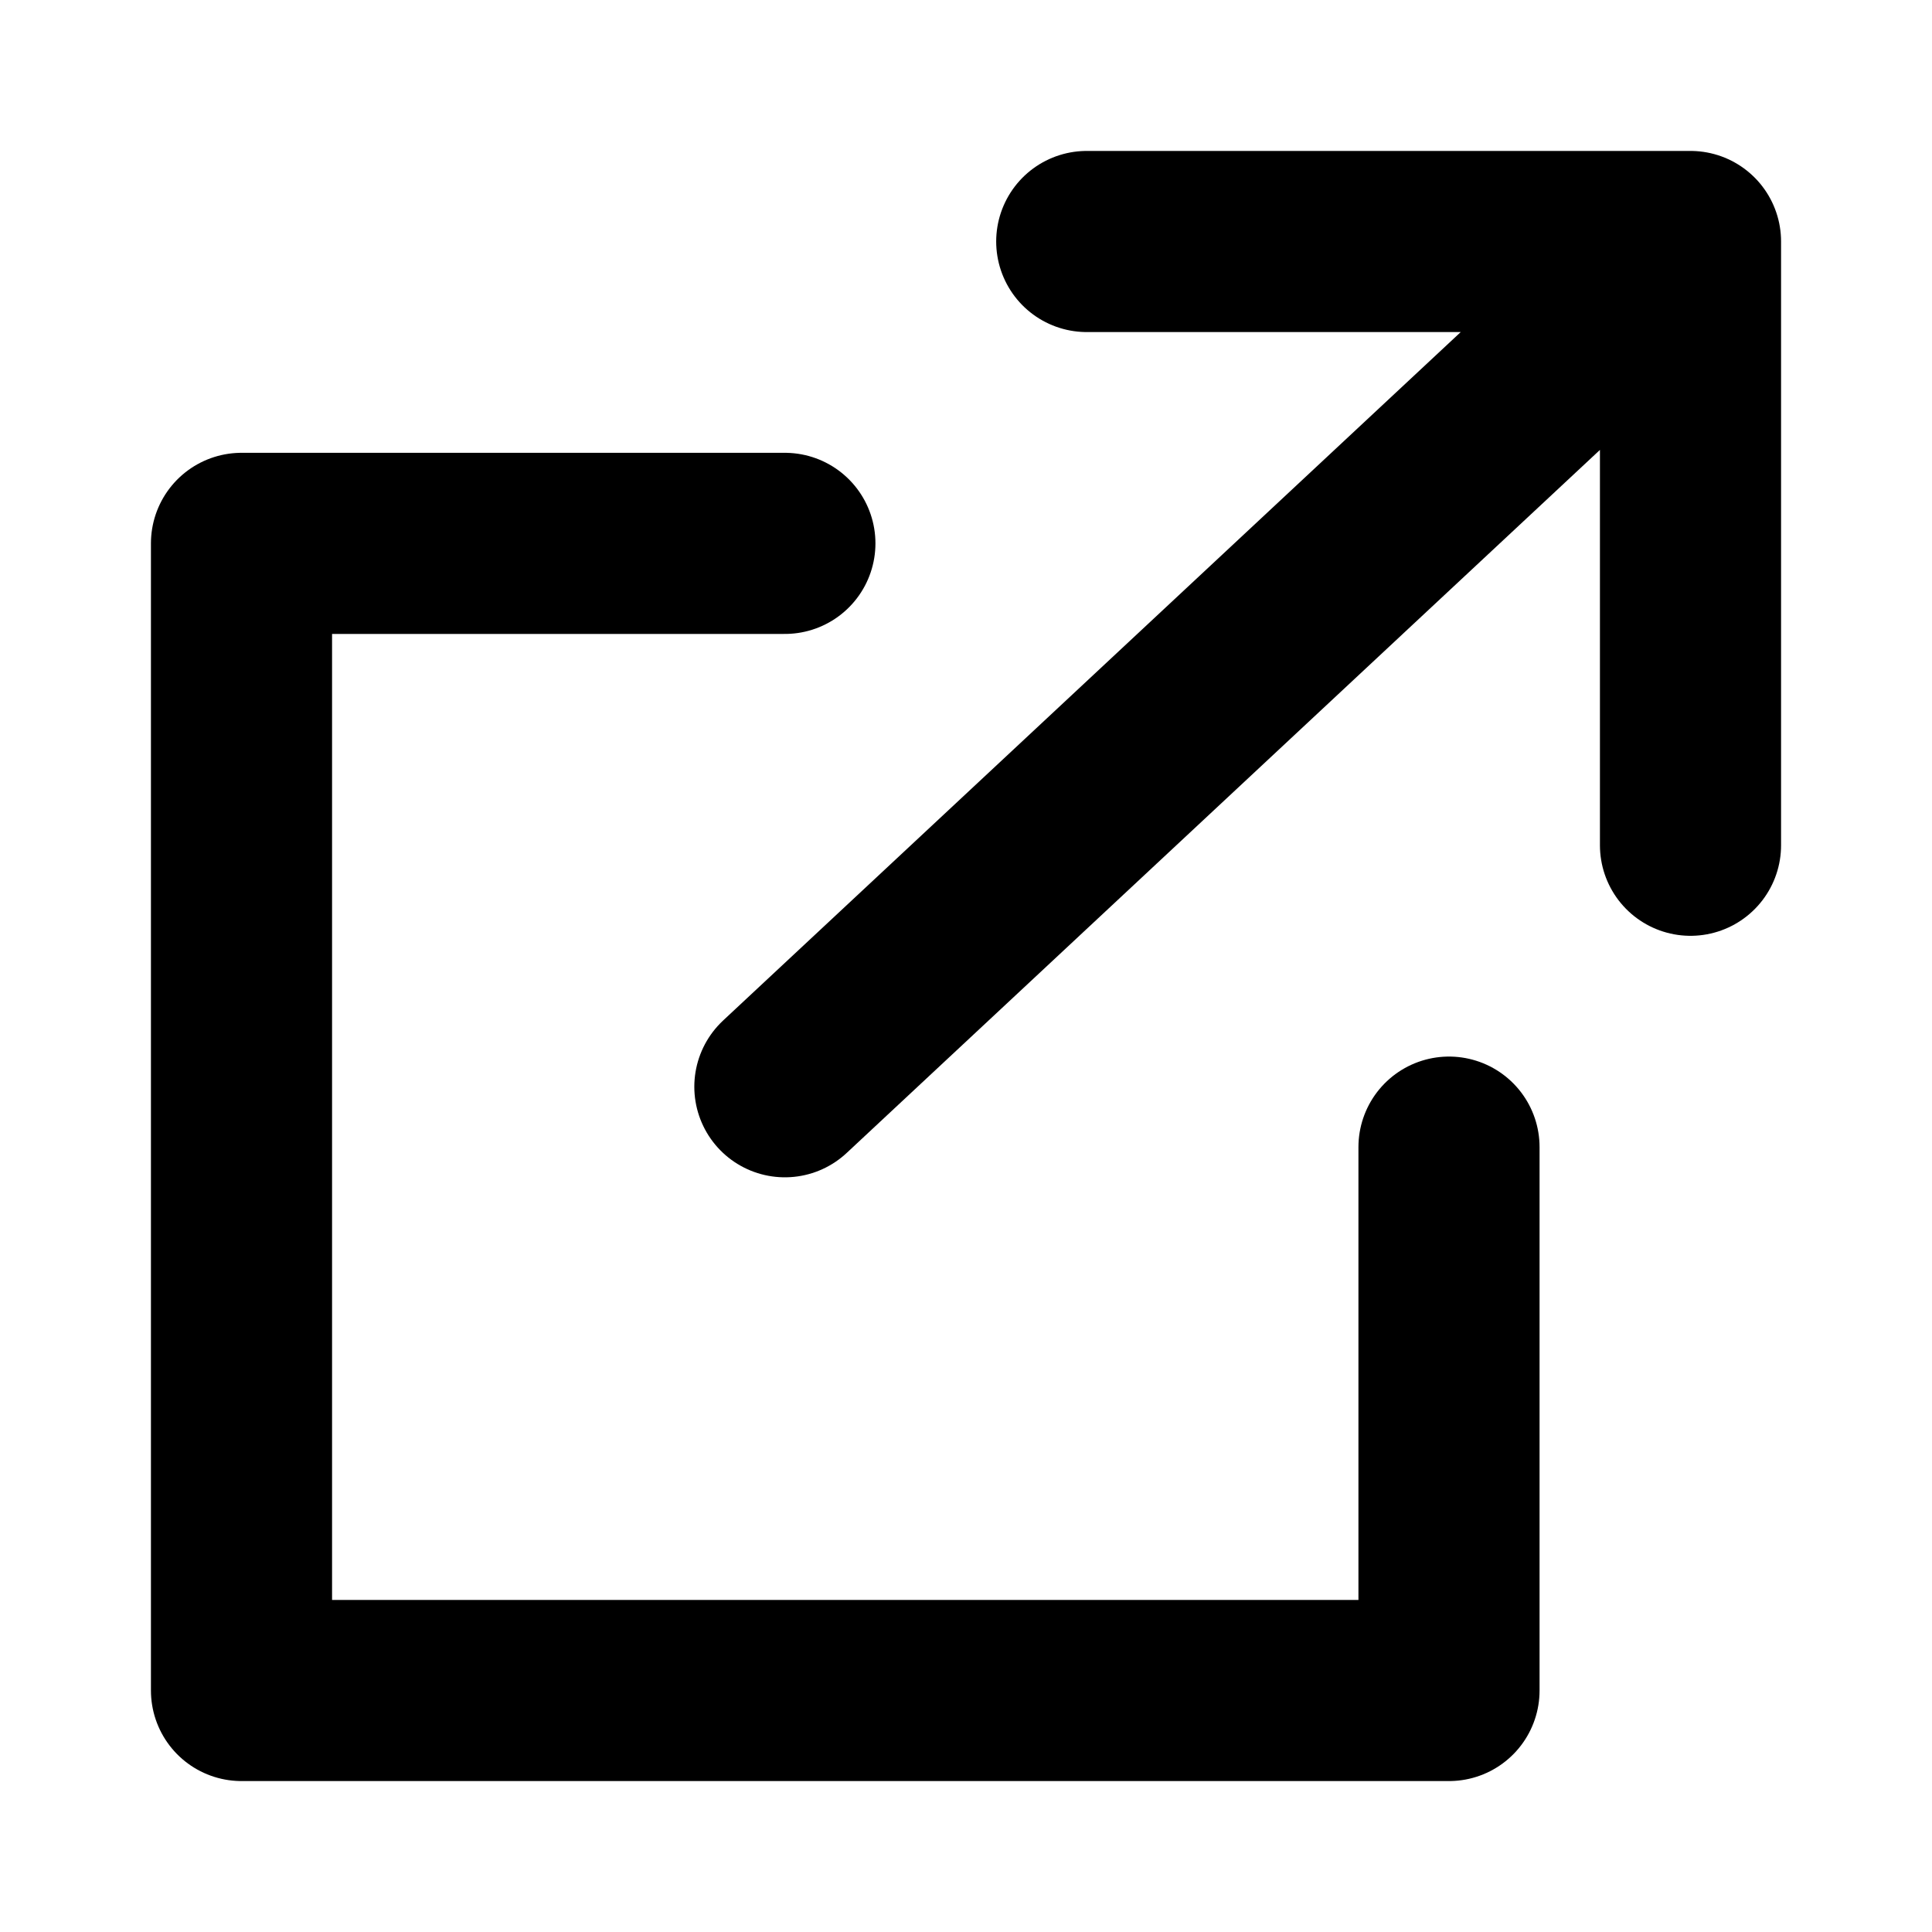
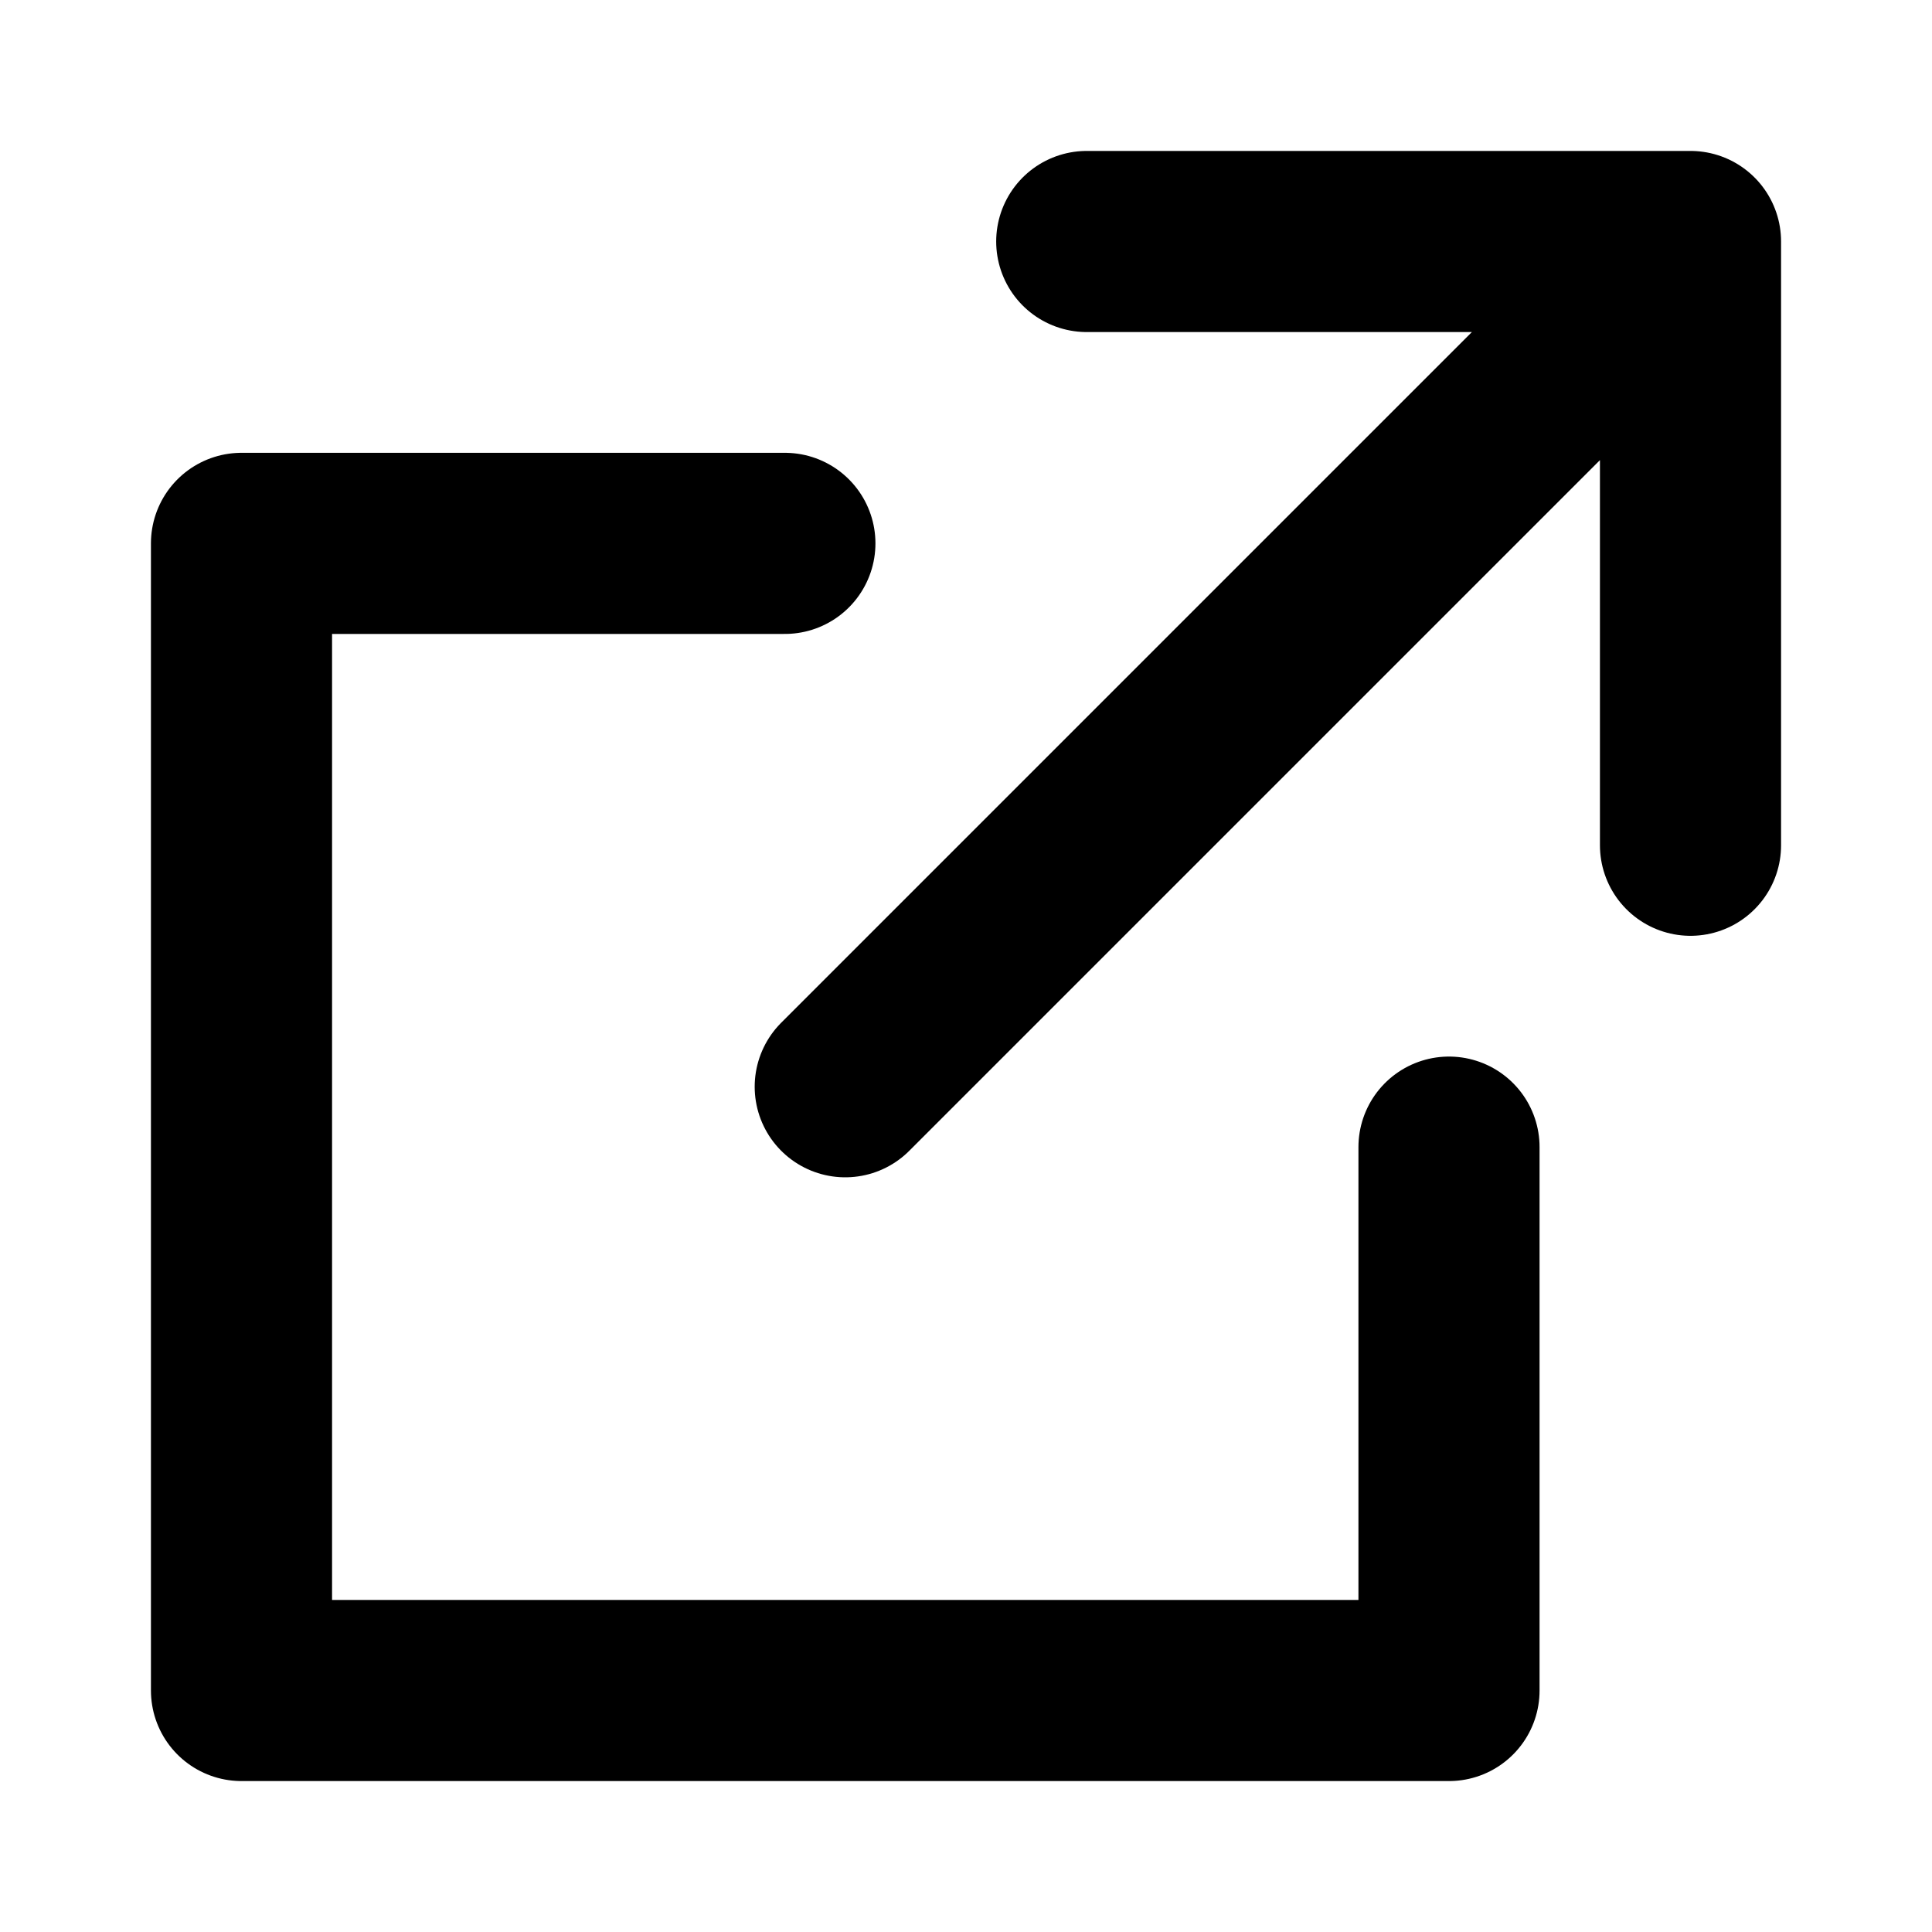
<svg xmlns="http://www.w3.org/2000/svg" viewBox="0 0 16 16" fill="none" stroke="currentColor" stroke-width="1.5" stroke-linecap="round" stroke-linejoin="round">
-   <path d="M9 2H14V7M14 2L6.5 9M12 9.5V14H2V4.5H6.5" />
+   <path d="M9 2H14V7M14 2L7 9M12 9.5V14H2V4.5H6.5" />
</svg>
